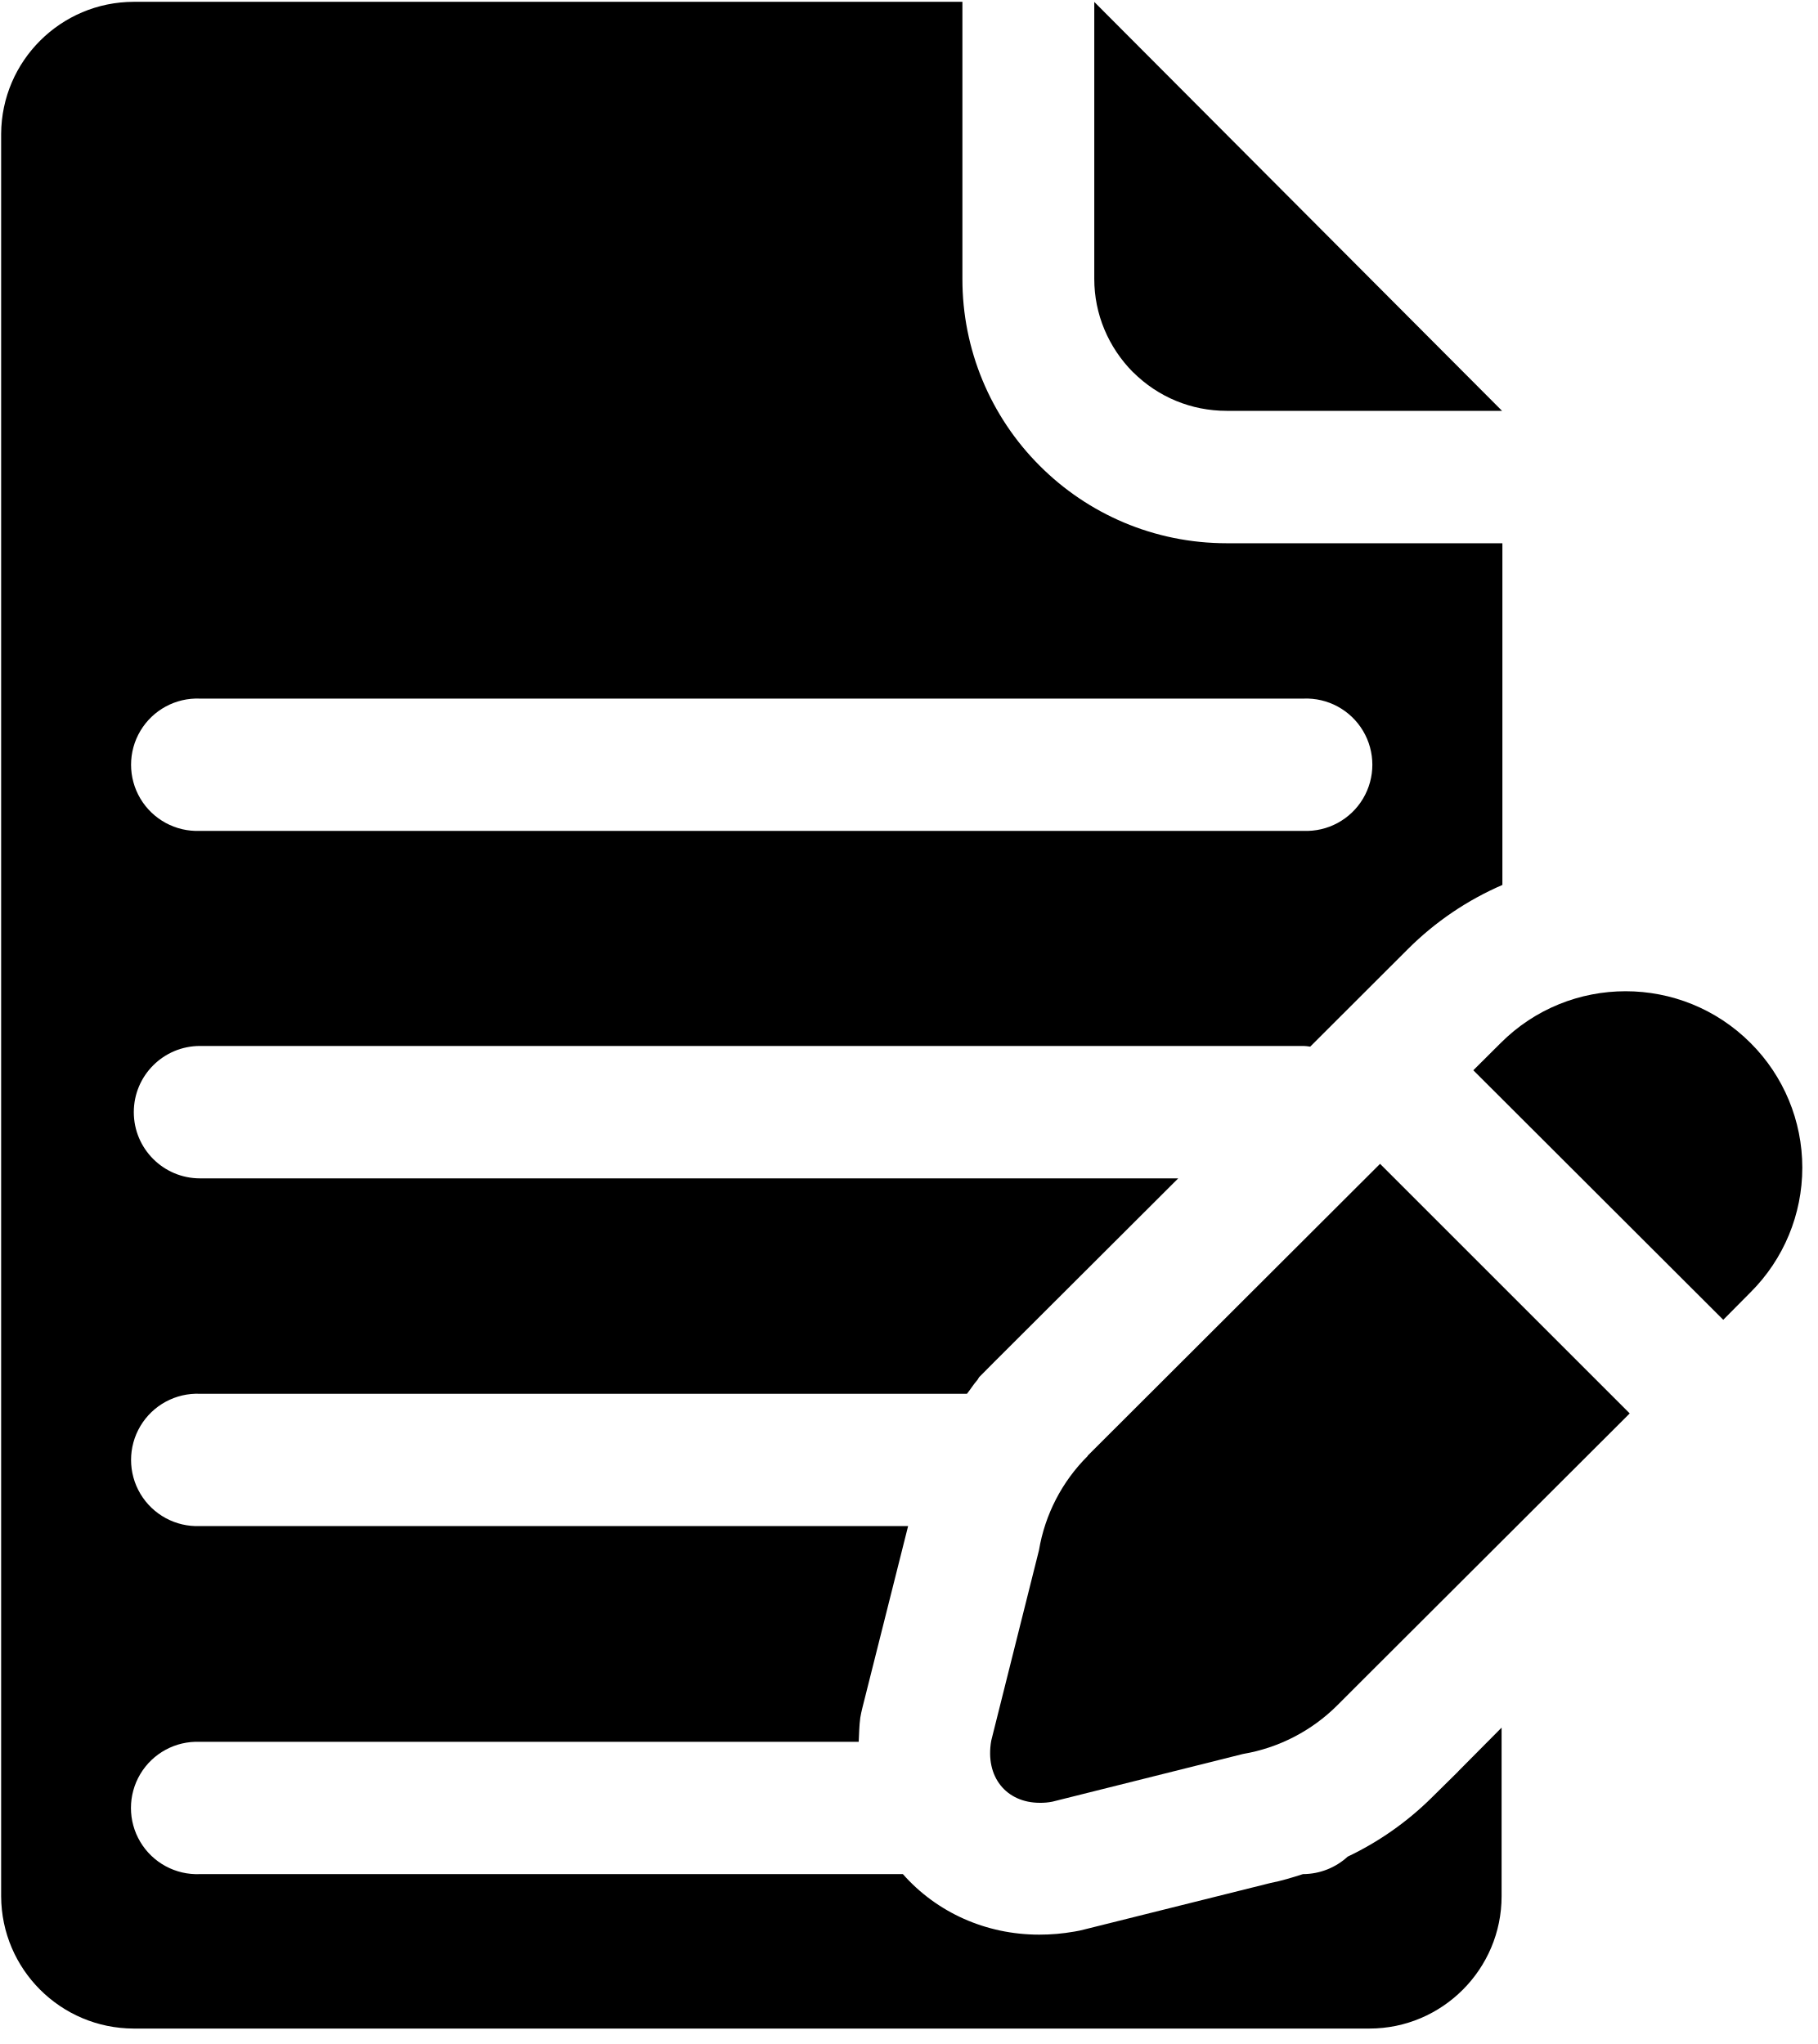
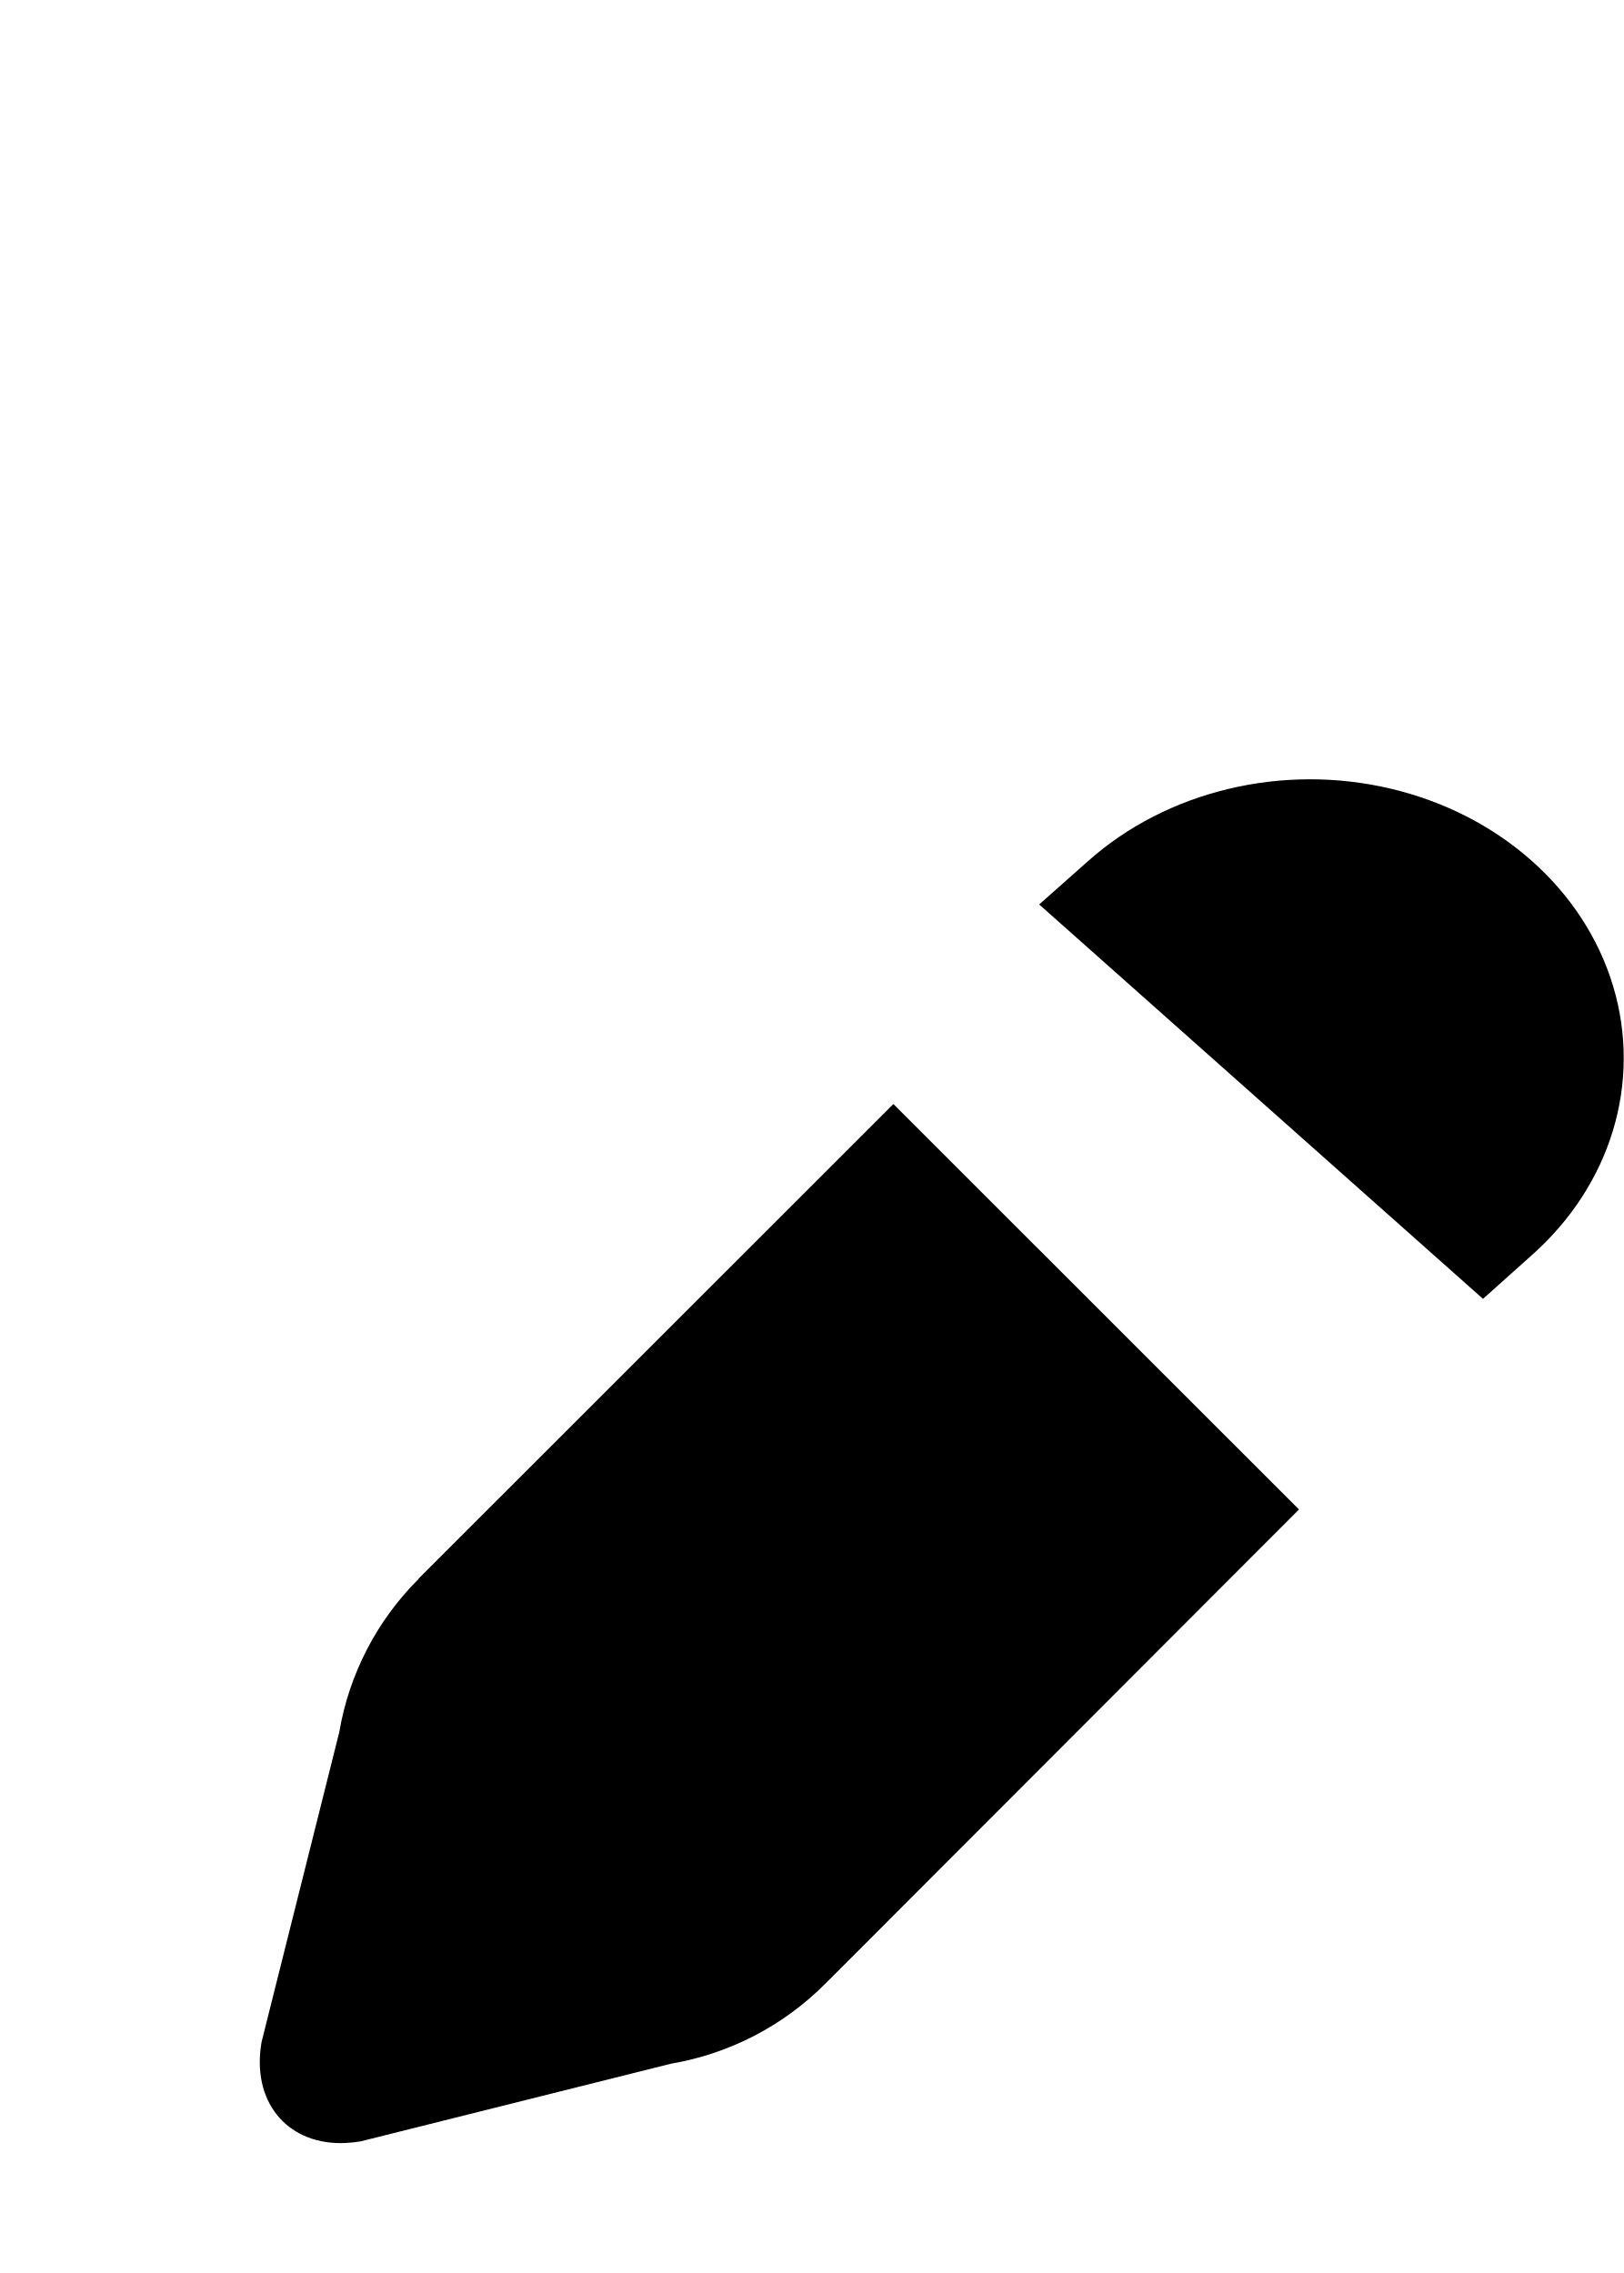
- <svg xmlns="http://www.w3.org/2000/svg" viewBox="0 0 16 18">
-   <g fill-rule="evenodd">
-     <path d="M9.976 3.278c.221.22.514.34.823.34h2.425L9.634.017v2.44c0 .308.123.601.342.822z" />
-     <path d="M12.838 15.6l-.24.237a2.697 2.697 0 0 1-.733.513.586.586 0 0 1-.392.154h-.002c-.094.03-.187.059-.285.078l-1.642.41-.042.01-.043.008a1.754 1.754 0 0 1-.31.027c-.468 0-.902-.195-1.2-.533H1.76a.583.583 0 1 1 0-1.165h5.8c.004-.07.004-.141.014-.213l.008-.042.01-.043.403-1.602H1.761a.583.583 0 1 1 0-1.165h6.752c.032-.04.059-.085.093-.123l.014-.023.133-.134 1.62-1.617H1.761a.583.583 0 1 1 0-1.166h9.715c.019 0 .037.003.059.006l.858-.857c.245-.245.527-.434.834-.567V4.784h-2.425c-.645 0-1.226-.26-1.647-.681a2.32 2.32 0 0 1-.682-1.647V.016H1.178A1.17 1.17 0 0 0 .01 1.179v15.52a1.17 1.17 0 0 0 1.167 1.165h10.879c.642 0 1.164-.524 1.164-1.165v-1.485l-.383.386zM1.76 6.152h9.715a.583.583 0 1 1 0 1.165H1.761a.583.583 0 1 1 0-1.165z" />
-     <path d="M15.172 11.622l.24-.242a1.55 1.55 0 0 0 0-2.195 1.555 1.555 0 0 0-2.2 0l-.241.24 2.2 2.197zm-.824.825l-2.198-2.198-2.574 2.57v.003a1.528 1.528 0 0 0-.429.83l-.42 1.676c-.057.32.133.548.428.548a.524.524 0 0 0 .11-.01l1.678-.42a1.54 1.54 0 0 0 .831-.429l.24-.24 2.334-2.33z" />
-   </g>
+ <svg xmlns="http://www.w3.org/2000/svg" viewBox="8 0 25 35">
+   <path d="M30.833 20l.745-.667c1.225-1.083 1.704-2.666 1.258-4.15-.446-1.483-1.75-2.642-3.42-3.038-1.67-.396-3.452.031-4.67 1.12l-.746.662L30.833 20zM28 23.243L21.755 17l-7.312 7.31v.005a4.36 4.36 0 0 0-1.22 2.36l-1.196 4.769c-.157.908.379 1.556 1.218 1.556.104-.001.209-.01.312-.028l4.77-1.194a4.393 4.393 0 0 0 2.367-1.22l.682-.682L28 23.243z" />
</svg>
